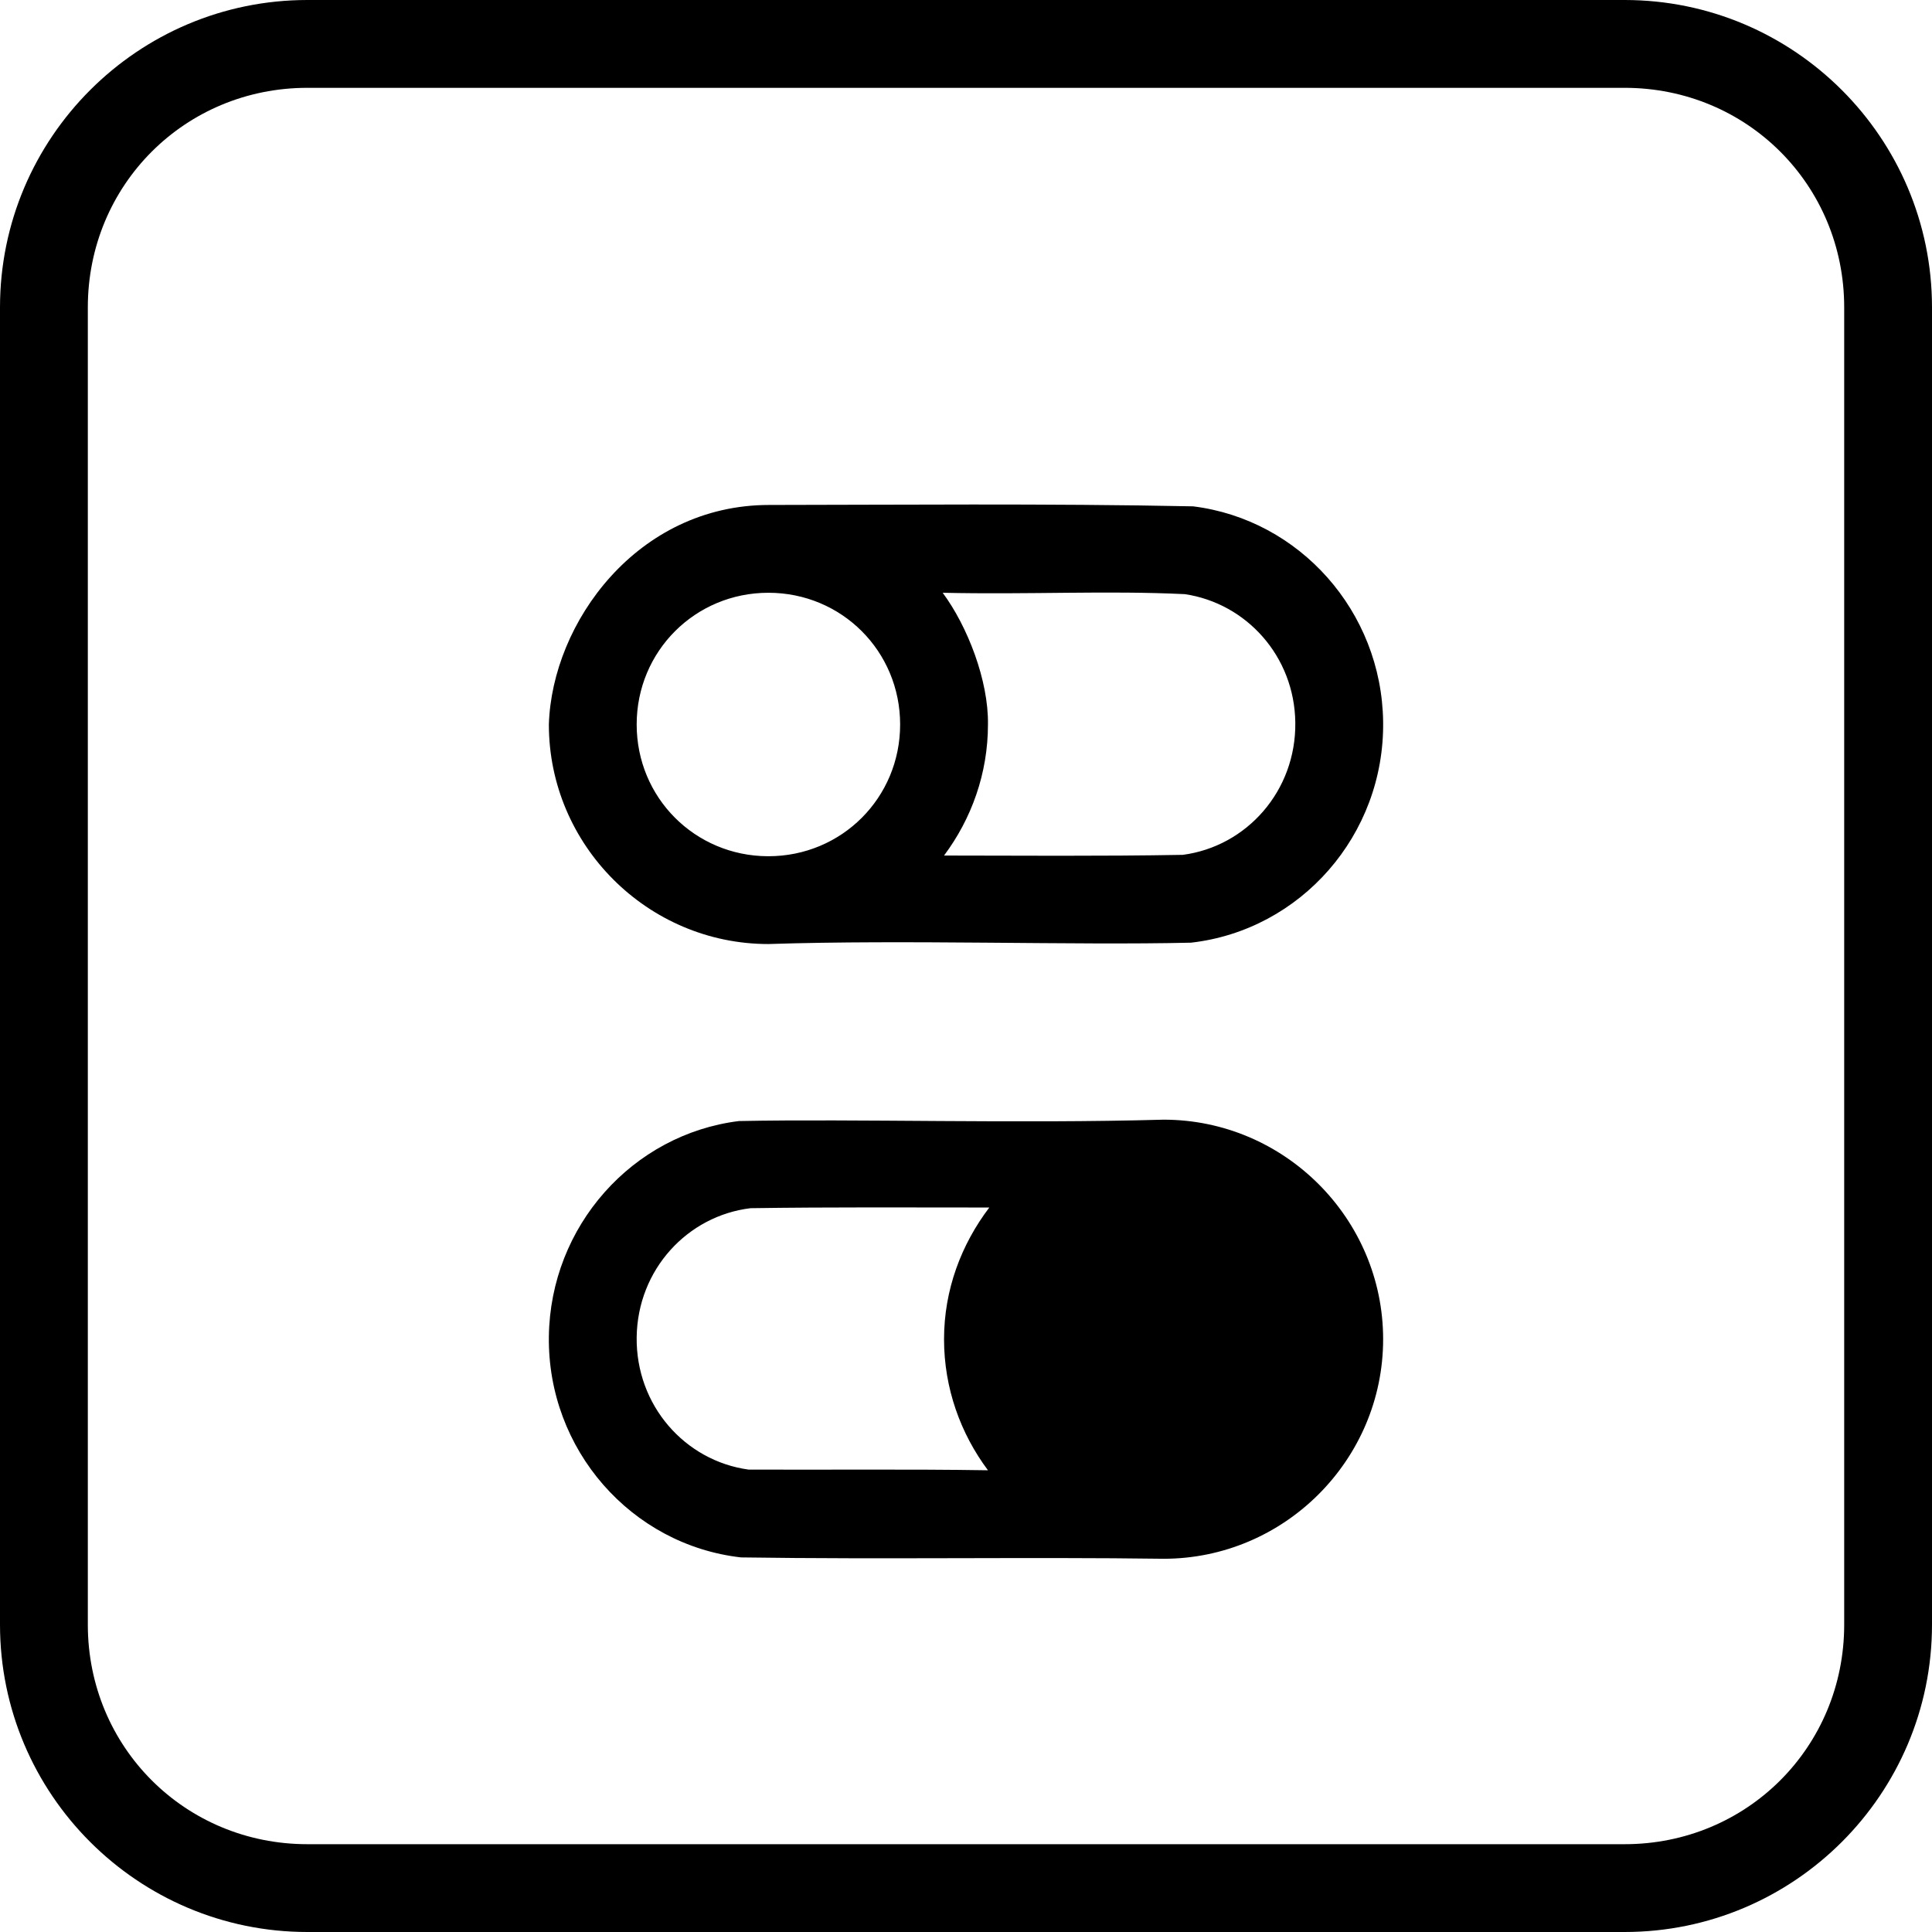
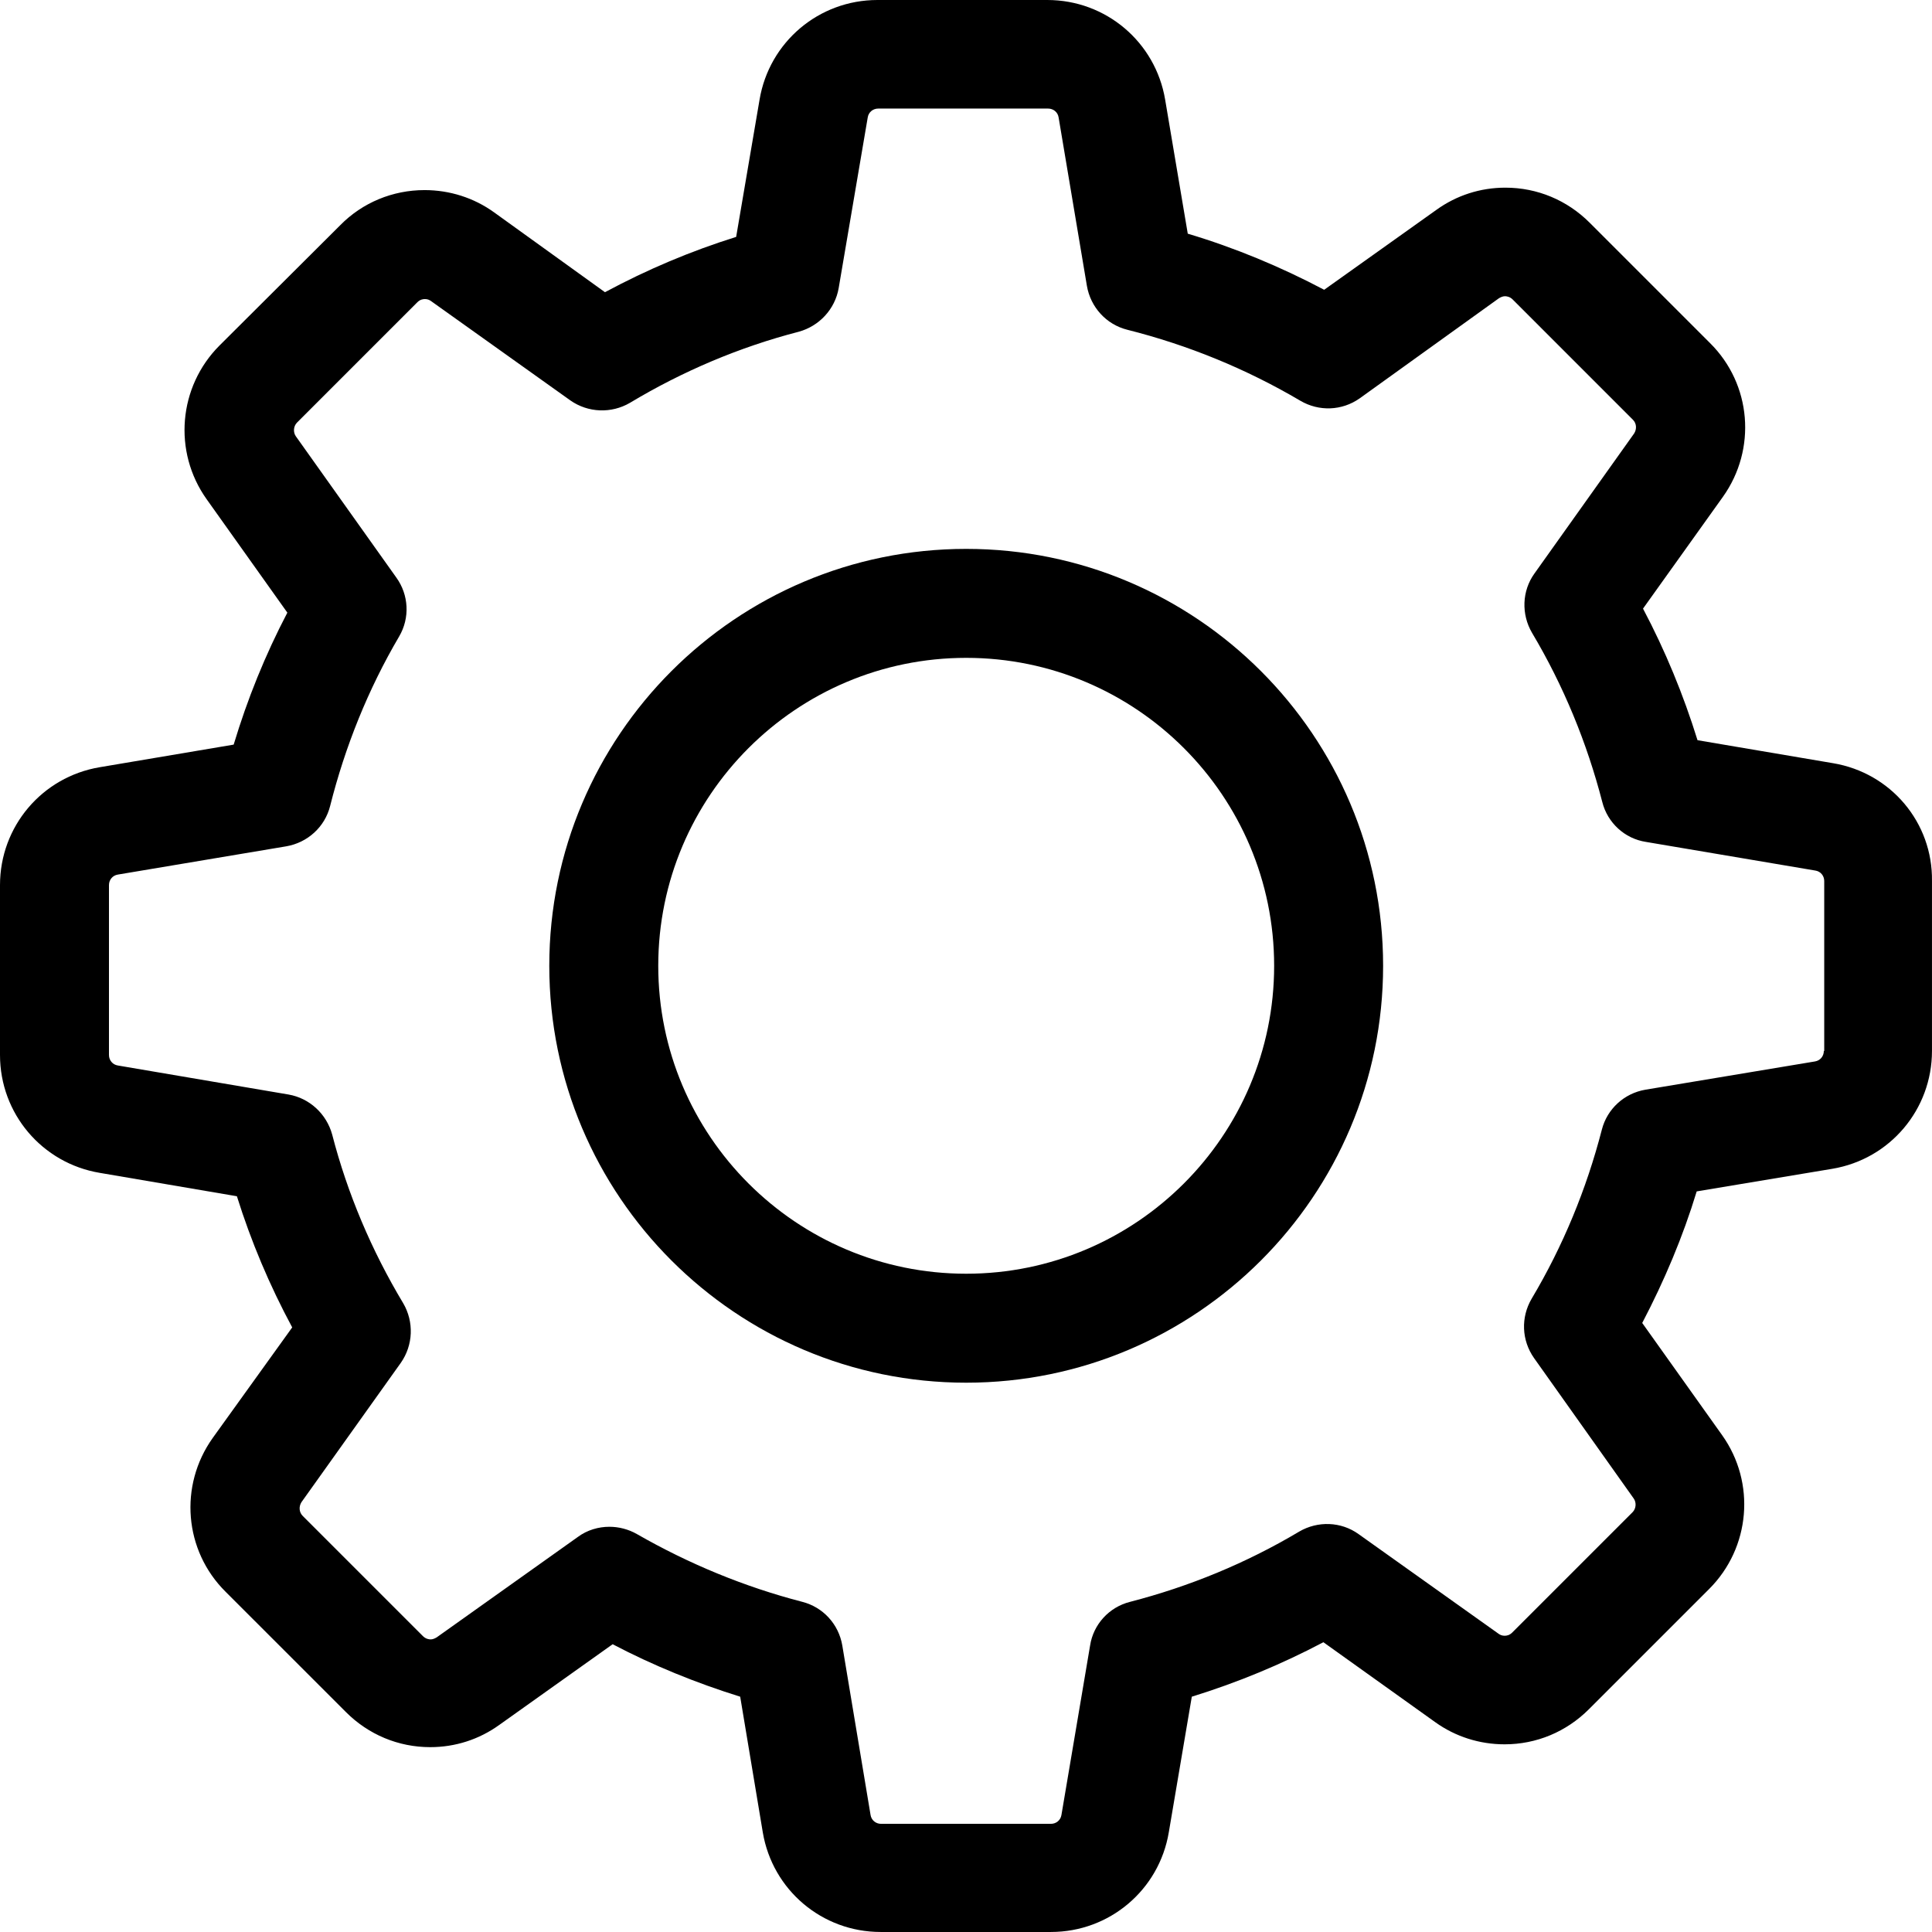
- <svg xmlns="http://www.w3.org/2000/svg" width="98" height="98" viewBox="0 0 98 98" fill="none">
-   <path d="M15.591 0C6.992 0 0 6.992 0 15.591V82.409C0 91.008 6.992 98 15.591 98H82.409C91.008 98 98 91.008 98 82.409V15.591C98 6.992 91.008 0 82.409 0H15.591ZM15.591 4.455H82.409C88.617 4.455 93.546 9.383 93.546 15.591V82.409C93.546 88.617 88.617 93.546 82.409 93.546H15.591C9.383 93.546 4.455 88.617 4.455 82.409V15.591C4.455 9.383 9.383 4.455 15.591 4.455ZM27.841 36.75C27.841 42.874 32.853 47.886 38.977 47.886C45.981 47.654 54.424 47.958 60.415 47.817C65.983 47.182 70.234 42.348 70.159 36.611C70.086 31.012 65.917 26.352 60.519 25.684C53.118 25.533 45.283 25.61 39.012 25.614C32.33 25.614 28 31.579 27.841 36.751V36.75ZM38.977 30.068C42.694 30.068 45.659 33.033 45.659 36.75C45.659 40.467 42.694 43.432 38.977 43.432C38.974 43.432 38.946 43.432 38.943 43.432C35.242 43.413 32.295 40.455 32.295 36.75C32.295 33.033 35.261 30.068 38.977 30.068H38.977ZM47.817 30.068C52.226 30.166 56.159 29.948 60.102 30.138C63.214 30.602 65.66 33.278 65.704 36.646C65.75 40.115 63.239 42.935 59.997 43.362C55.86 43.436 51.56 43.4 47.886 43.397C49.275 41.539 50.114 39.234 50.114 36.75C50.148 34.523 49.077 31.767 47.817 30.068V30.068ZM37.481 56.865C32.083 57.533 27.914 62.193 27.841 67.793C27.766 73.529 32.017 78.364 37.585 78.999C44.861 79.106 52.225 78.974 59.023 79.068C65.147 79.068 70.159 74.055 70.159 67.931C70.159 61.807 65.147 56.795 59.023 56.795C51.543 57.004 43.432 56.746 37.481 56.865ZM50.183 61.25C48.764 63.119 47.886 65.418 47.886 67.932C47.886 70.416 48.725 72.721 50.114 74.579C46.097 74.515 41.676 74.563 37.968 74.544C34.743 74.102 32.25 71.285 32.295 67.828C32.34 64.395 34.874 61.671 38.072 61.285C42.059 61.226 46.336 61.249 50.183 61.251V61.25Z" fill="black" />
+ <svg xmlns="http://www.w3.org/2000/svg" width="97" height="97" viewBox="0 0 97 97" fill="none">
+   <path d="M92.035 38.318L85.227 37.163C84.517 34.873 83.606 32.664 82.491 30.557L86.503 24.944C88.205 22.553 87.942 19.291 85.855 17.224L79.816 11.185C78.682 10.05 77.182 9.422 75.581 9.422C74.325 9.422 73.129 9.807 72.116 10.537L66.483 14.549C64.295 13.394 62.005 12.441 59.634 11.732L58.499 5.005C58.013 2.107 55.521 0 52.583 0H44.052C41.114 0 38.621 2.107 38.135 5.005L36.96 11.894C34.69 12.604 32.482 13.536 30.374 14.671L24.802 10.658C23.789 9.929 22.573 9.544 21.317 9.544C19.716 9.544 18.196 10.172 17.082 11.307L11.023 17.345C8.956 19.412 8.673 22.674 10.375 25.065L14.427 30.759C13.313 32.887 12.421 35.096 11.732 37.385L5.005 38.52C2.107 39.007 0 41.499 0 44.437V52.968C0 55.906 2.107 58.398 5.005 58.885L11.894 60.06C12.604 62.329 13.536 64.538 14.671 66.645L10.679 72.197C8.977 74.588 9.24 77.851 11.327 79.918L17.366 85.956C18.5 87.091 20 87.719 21.601 87.719C22.857 87.719 24.052 87.334 25.065 86.605L30.759 82.552C32.806 83.626 34.954 84.497 37.163 85.186L38.297 91.994C38.784 94.892 41.276 96.999 44.214 96.999H52.765C55.703 96.999 58.196 94.892 58.682 91.994L59.837 85.186C62.127 84.477 64.335 83.565 66.443 82.451L72.056 86.463C73.069 87.192 74.284 87.577 75.541 87.577C77.142 87.577 78.641 86.949 79.776 85.814L85.814 79.776C87.881 77.709 88.165 74.447 86.463 72.056L82.451 66.422C83.565 64.295 84.497 62.086 85.186 59.817L91.994 58.682C94.892 58.196 96.999 55.703 96.999 52.765V44.234C97.04 41.296 94.933 38.804 92.035 38.318ZM91.569 52.765C91.569 53.029 91.387 53.251 91.123 53.292L82.613 54.71C81.539 54.893 80.688 55.683 80.424 56.716C79.654 59.695 78.479 62.552 76.898 65.207C76.351 66.139 76.392 67.294 77.02 68.185L82.025 75.237C82.167 75.439 82.147 75.743 81.964 75.926L75.926 81.964C75.784 82.106 75.642 82.126 75.541 82.126C75.419 82.126 75.318 82.086 75.237 82.025L68.206 77.02C67.334 76.392 66.159 76.351 65.227 76.898C62.572 78.479 59.715 79.654 56.737 80.424C55.683 80.688 54.893 81.559 54.731 82.613L53.292 91.123C53.251 91.386 53.029 91.569 52.765 91.569H44.234C43.971 91.569 43.748 91.386 43.708 91.123L42.289 82.613C42.107 81.539 41.316 80.688 40.283 80.424C37.385 79.674 34.589 78.519 31.975 77.02C31.55 76.777 31.063 76.655 30.597 76.655C30.05 76.655 29.483 76.817 29.017 77.162L21.925 82.207C21.823 82.268 21.722 82.309 21.621 82.309C21.54 82.309 21.378 82.288 21.236 82.147L15.197 76.108C15.015 75.926 14.995 75.642 15.136 75.419L20.121 68.428C20.749 67.537 20.79 66.362 20.243 65.43C18.662 62.795 17.447 59.938 16.677 56.96C16.393 55.926 15.542 55.136 14.488 54.953L5.917 53.495C5.653 53.454 5.471 53.231 5.471 52.968V44.437C5.471 44.173 5.653 43.951 5.917 43.91L14.367 42.492C15.441 42.309 16.312 41.519 16.575 40.465C17.325 37.487 18.48 34.609 20.04 31.955C20.587 31.023 20.526 29.868 19.898 28.997L14.853 21.904C14.711 21.702 14.731 21.398 14.914 21.215L20.952 15.177C21.094 15.035 21.236 15.015 21.337 15.015C21.459 15.015 21.56 15.056 21.641 15.116L28.632 20.101C29.523 20.729 30.699 20.77 31.631 20.223C34.265 18.642 37.122 17.426 40.101 16.656C41.134 16.373 41.924 15.521 42.107 14.468L43.566 5.897C43.606 5.633 43.829 5.451 44.093 5.451H52.623C52.887 5.451 53.11 5.633 53.15 5.897L54.569 14.346C54.751 15.42 55.541 16.291 56.595 16.555C59.654 17.325 62.572 18.52 65.288 20.121C66.22 20.668 67.375 20.628 68.266 20L75.257 14.974C75.358 14.914 75.46 14.873 75.561 14.873C75.642 14.873 75.804 14.893 75.946 15.035L81.984 21.074C82.167 21.256 82.187 21.54 82.045 21.763L77.04 28.794C76.412 29.665 76.372 30.84 76.919 31.773C78.499 34.427 79.674 37.284 80.445 40.263C80.708 41.316 81.579 42.107 82.633 42.269L91.143 43.708C91.407 43.748 91.589 43.971 91.589 44.234V52.765H91.569Z" fill="black" />
+   <path d="M48.51 27.558C36.96 27.558 27.578 36.94 27.578 48.49C27.578 60.039 36.96 69.421 48.51 69.421C60.06 69.421 69.442 60.039 69.442 48.49C69.442 36.94 60.06 27.558 48.51 27.558ZM48.51 63.95C39.979 63.95 33.049 57.02 33.049 48.49C33.049 39.959 39.979 33.029 48.51 33.029C57.041 33.029 63.971 39.959 63.971 48.49C63.971 57.02 57.041 63.95 48.51 63.95Z" fill="black" />
</svg>
